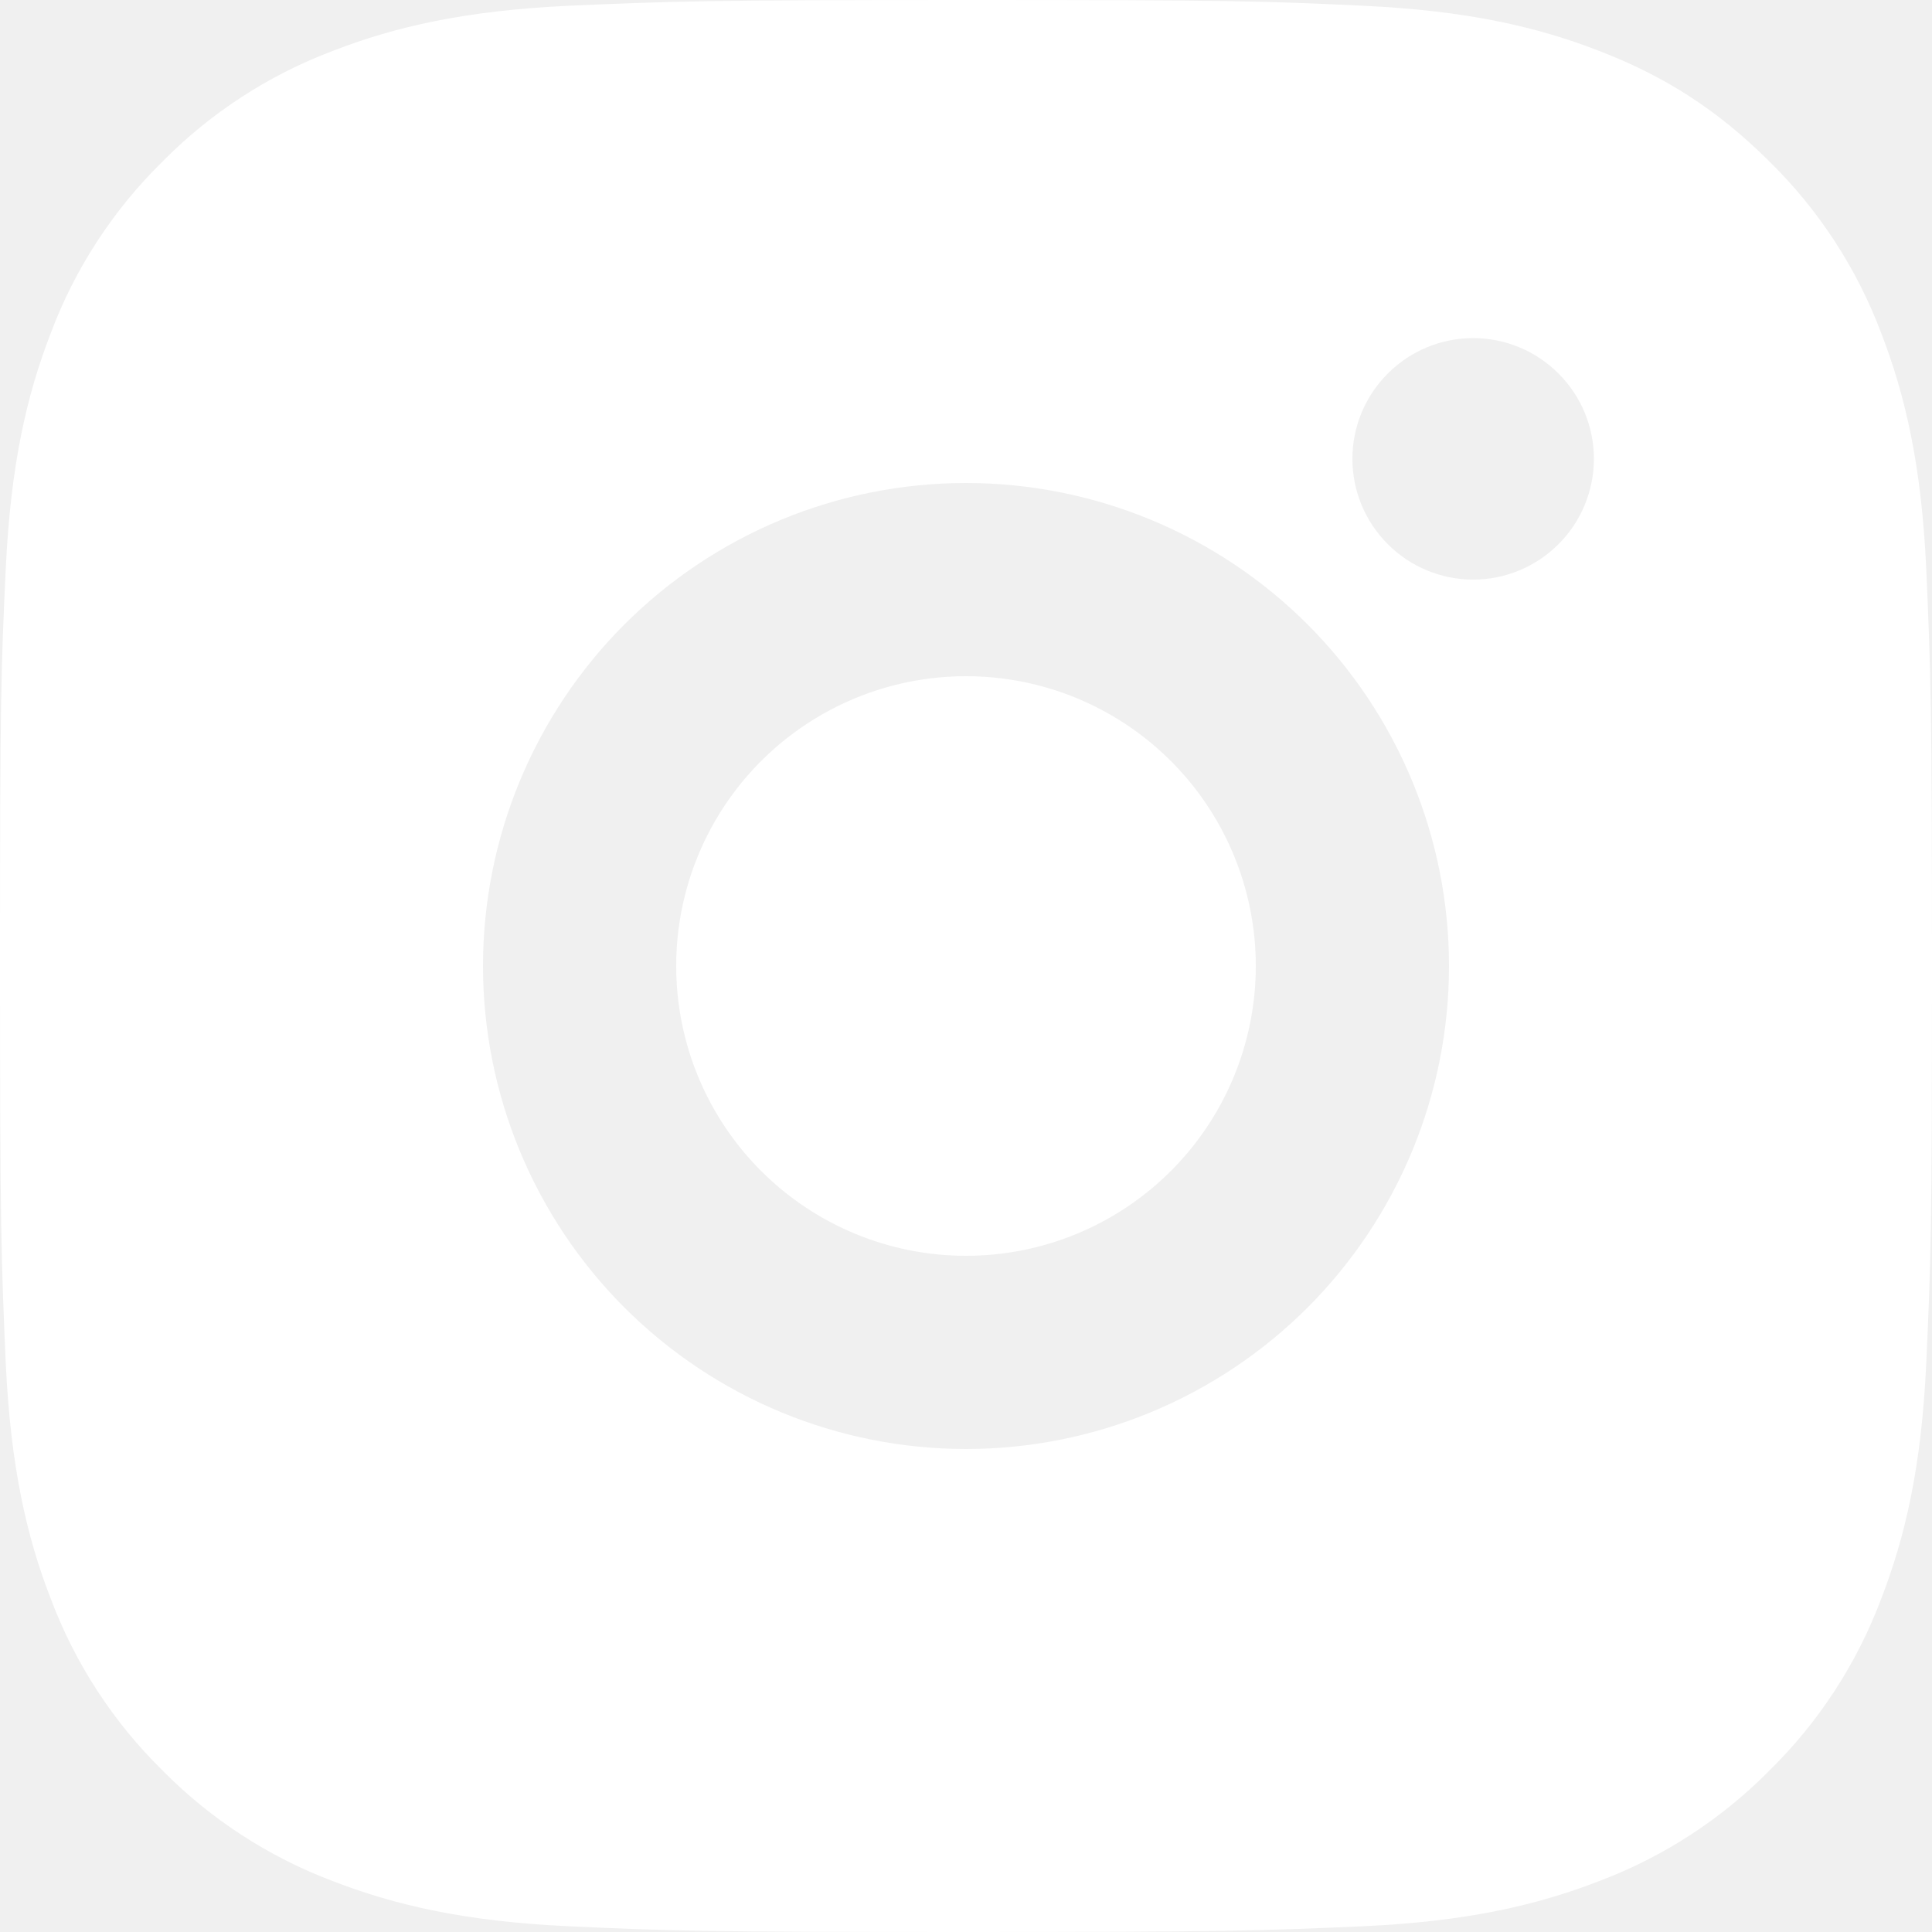
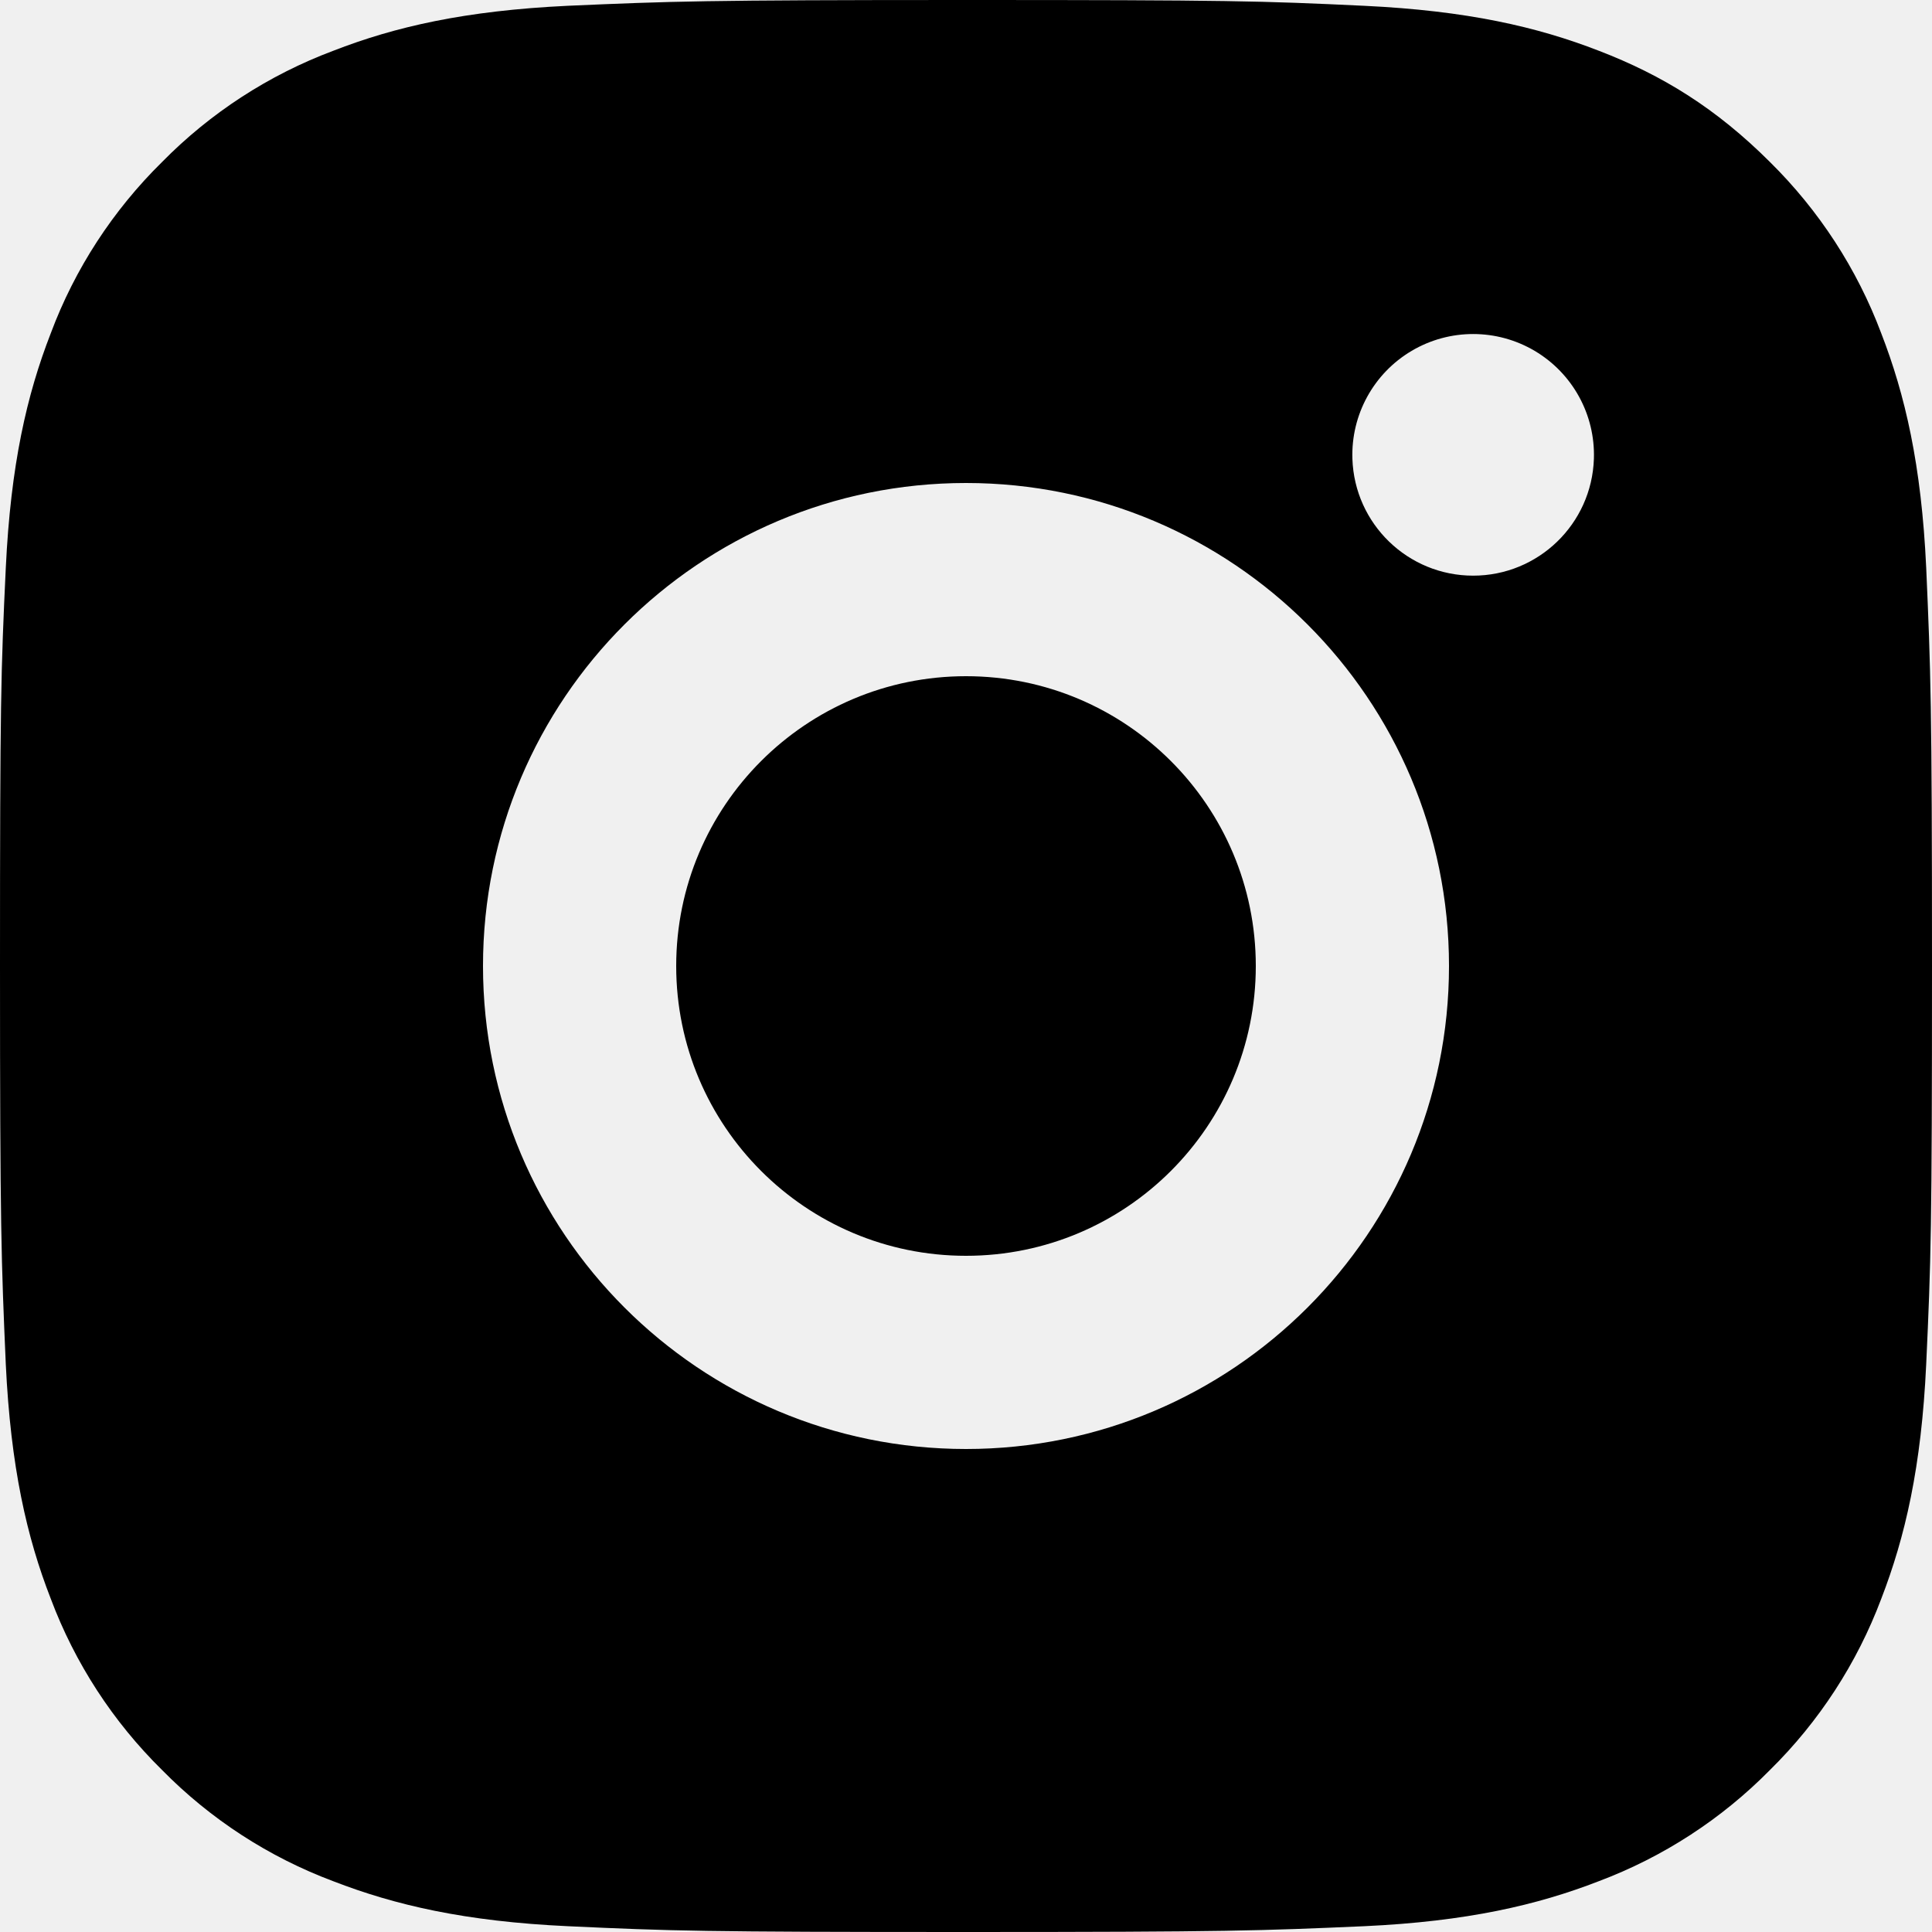
- <svg xmlns="http://www.w3.org/2000/svg" width="15" height="15" viewBox="0 0 15 15" fill="none">
-   <path d="M7.5 0C9.538 0 9.792 0.007 10.591 0.045C11.39 0.083 11.934 0.208 12.412 0.394C12.908 0.584 13.325 0.842 13.742 1.258C14.123 1.633 14.418 2.087 14.606 2.587C14.791 3.065 14.918 3.61 14.955 4.409C14.99 5.208 15 5.462 15 7.5C15 9.538 14.992 9.792 14.955 10.591C14.918 11.39 14.791 11.934 14.606 12.412C14.418 12.913 14.123 13.367 13.742 13.742C13.367 14.123 12.913 14.418 12.412 14.606C11.935 14.791 11.39 14.918 10.591 14.955C9.792 14.99 9.538 15 7.5 15C5.462 15 5.208 14.992 4.409 14.955C3.61 14.918 3.066 14.791 2.587 14.606C2.087 14.418 1.633 14.123 1.258 13.742C0.877 13.367 0.582 12.913 0.394 12.412C0.208 11.935 0.083 11.39 0.045 10.591C0.01 9.792 0 9.538 0 7.5C0 5.462 0.007 5.208 0.045 4.409C0.083 3.609 0.208 3.066 0.394 2.587C0.581 2.087 0.877 1.633 1.258 1.258C1.633 0.877 2.087 0.582 2.587 0.394C3.066 0.208 3.609 0.083 4.409 0.045C5.208 0.01 5.462 0 7.5 0ZM7.5 3.75C6.505 3.75 5.552 4.145 4.848 4.848C4.145 5.552 3.75 6.505 3.75 7.5C3.75 8.495 4.145 9.448 4.848 10.152C5.552 10.855 6.505 11.25 7.5 11.25C8.495 11.25 9.448 10.855 10.152 10.152C10.855 9.448 11.25 8.495 11.25 7.5C11.25 6.505 10.855 5.552 10.152 4.848C9.448 4.145 8.495 3.75 7.5 3.75ZM12.375 3.562C12.375 3.314 12.276 3.075 12.1 2.9C11.925 2.724 11.686 2.625 11.438 2.625C11.189 2.625 10.95 2.724 10.775 2.9C10.599 3.075 10.5 3.314 10.5 3.562C10.5 3.811 10.599 4.05 10.775 4.225C10.95 4.401 11.189 4.5 11.438 4.5C11.686 4.5 11.925 4.401 12.1 4.225C12.276 4.05 12.375 3.811 12.375 3.562ZM7.5 5.25C8.097 5.25 8.669 5.487 9.091 5.909C9.513 6.331 9.75 6.903 9.75 7.5C9.75 8.097 9.513 8.669 9.091 9.091C8.669 9.513 8.097 9.75 7.5 9.75C6.903 9.75 6.331 9.513 5.909 9.091C5.487 8.669 5.25 8.097 5.25 7.5C5.25 6.903 5.487 6.331 5.909 5.909C6.331 5.487 6.903 5.25 7.5 5.25Z" fill="white" />
+ <svg xmlns="http://www.w3.org/2000/svg" width="15" height="15" fill="none" viewBox="0 0 15 15">
+   <path d="M7.5 0c2.038 0 2.292.007 3.091.045.8.038 1.343.163 1.822.349.495.19.912.448 1.329.864.38.375.676.829.864 1.33.185.477.312 1.022.349 1.82.035.8.045 1.054.045 3.092 0 2.038-.008 2.292-.045 3.091-.037.8-.164 1.343-.349 1.822-.188.5-.483.954-.864 1.329a3.687 3.687 0 01-1.33.864c-.477.185-1.022.312-1.82.349-.8.035-1.054.045-3.092.045-2.038 0-2.292-.008-3.091-.045-.8-.037-1.343-.164-1.821-.349a3.668 3.668 0 01-1.33-.864 3.678 3.678 0 01-.864-1.33c-.186-.477-.311-1.022-.349-1.82C.01 9.791 0 9.537 0 7.5c0-2.038.007-2.292.045-3.091.038-.8.163-1.343.349-1.821.187-.501.483-.955.864-1.33a3.673 3.673 0 011.33-.864C3.066.208 3.608.083 4.407.045 5.208.01 5.463 0 7.5 0zm0 3.75a3.75 3.75 0 100 7.5 3.75 3.75 0 000-7.5zm4.875-.188a.938.938 0 10-1.875 0 .938.938 0 001.875 0zM7.5 5.25a2.25 2.25 0 110 4.5 2.25 2.25 0 010-4.5z" fill="currentColor" />
</svg>
